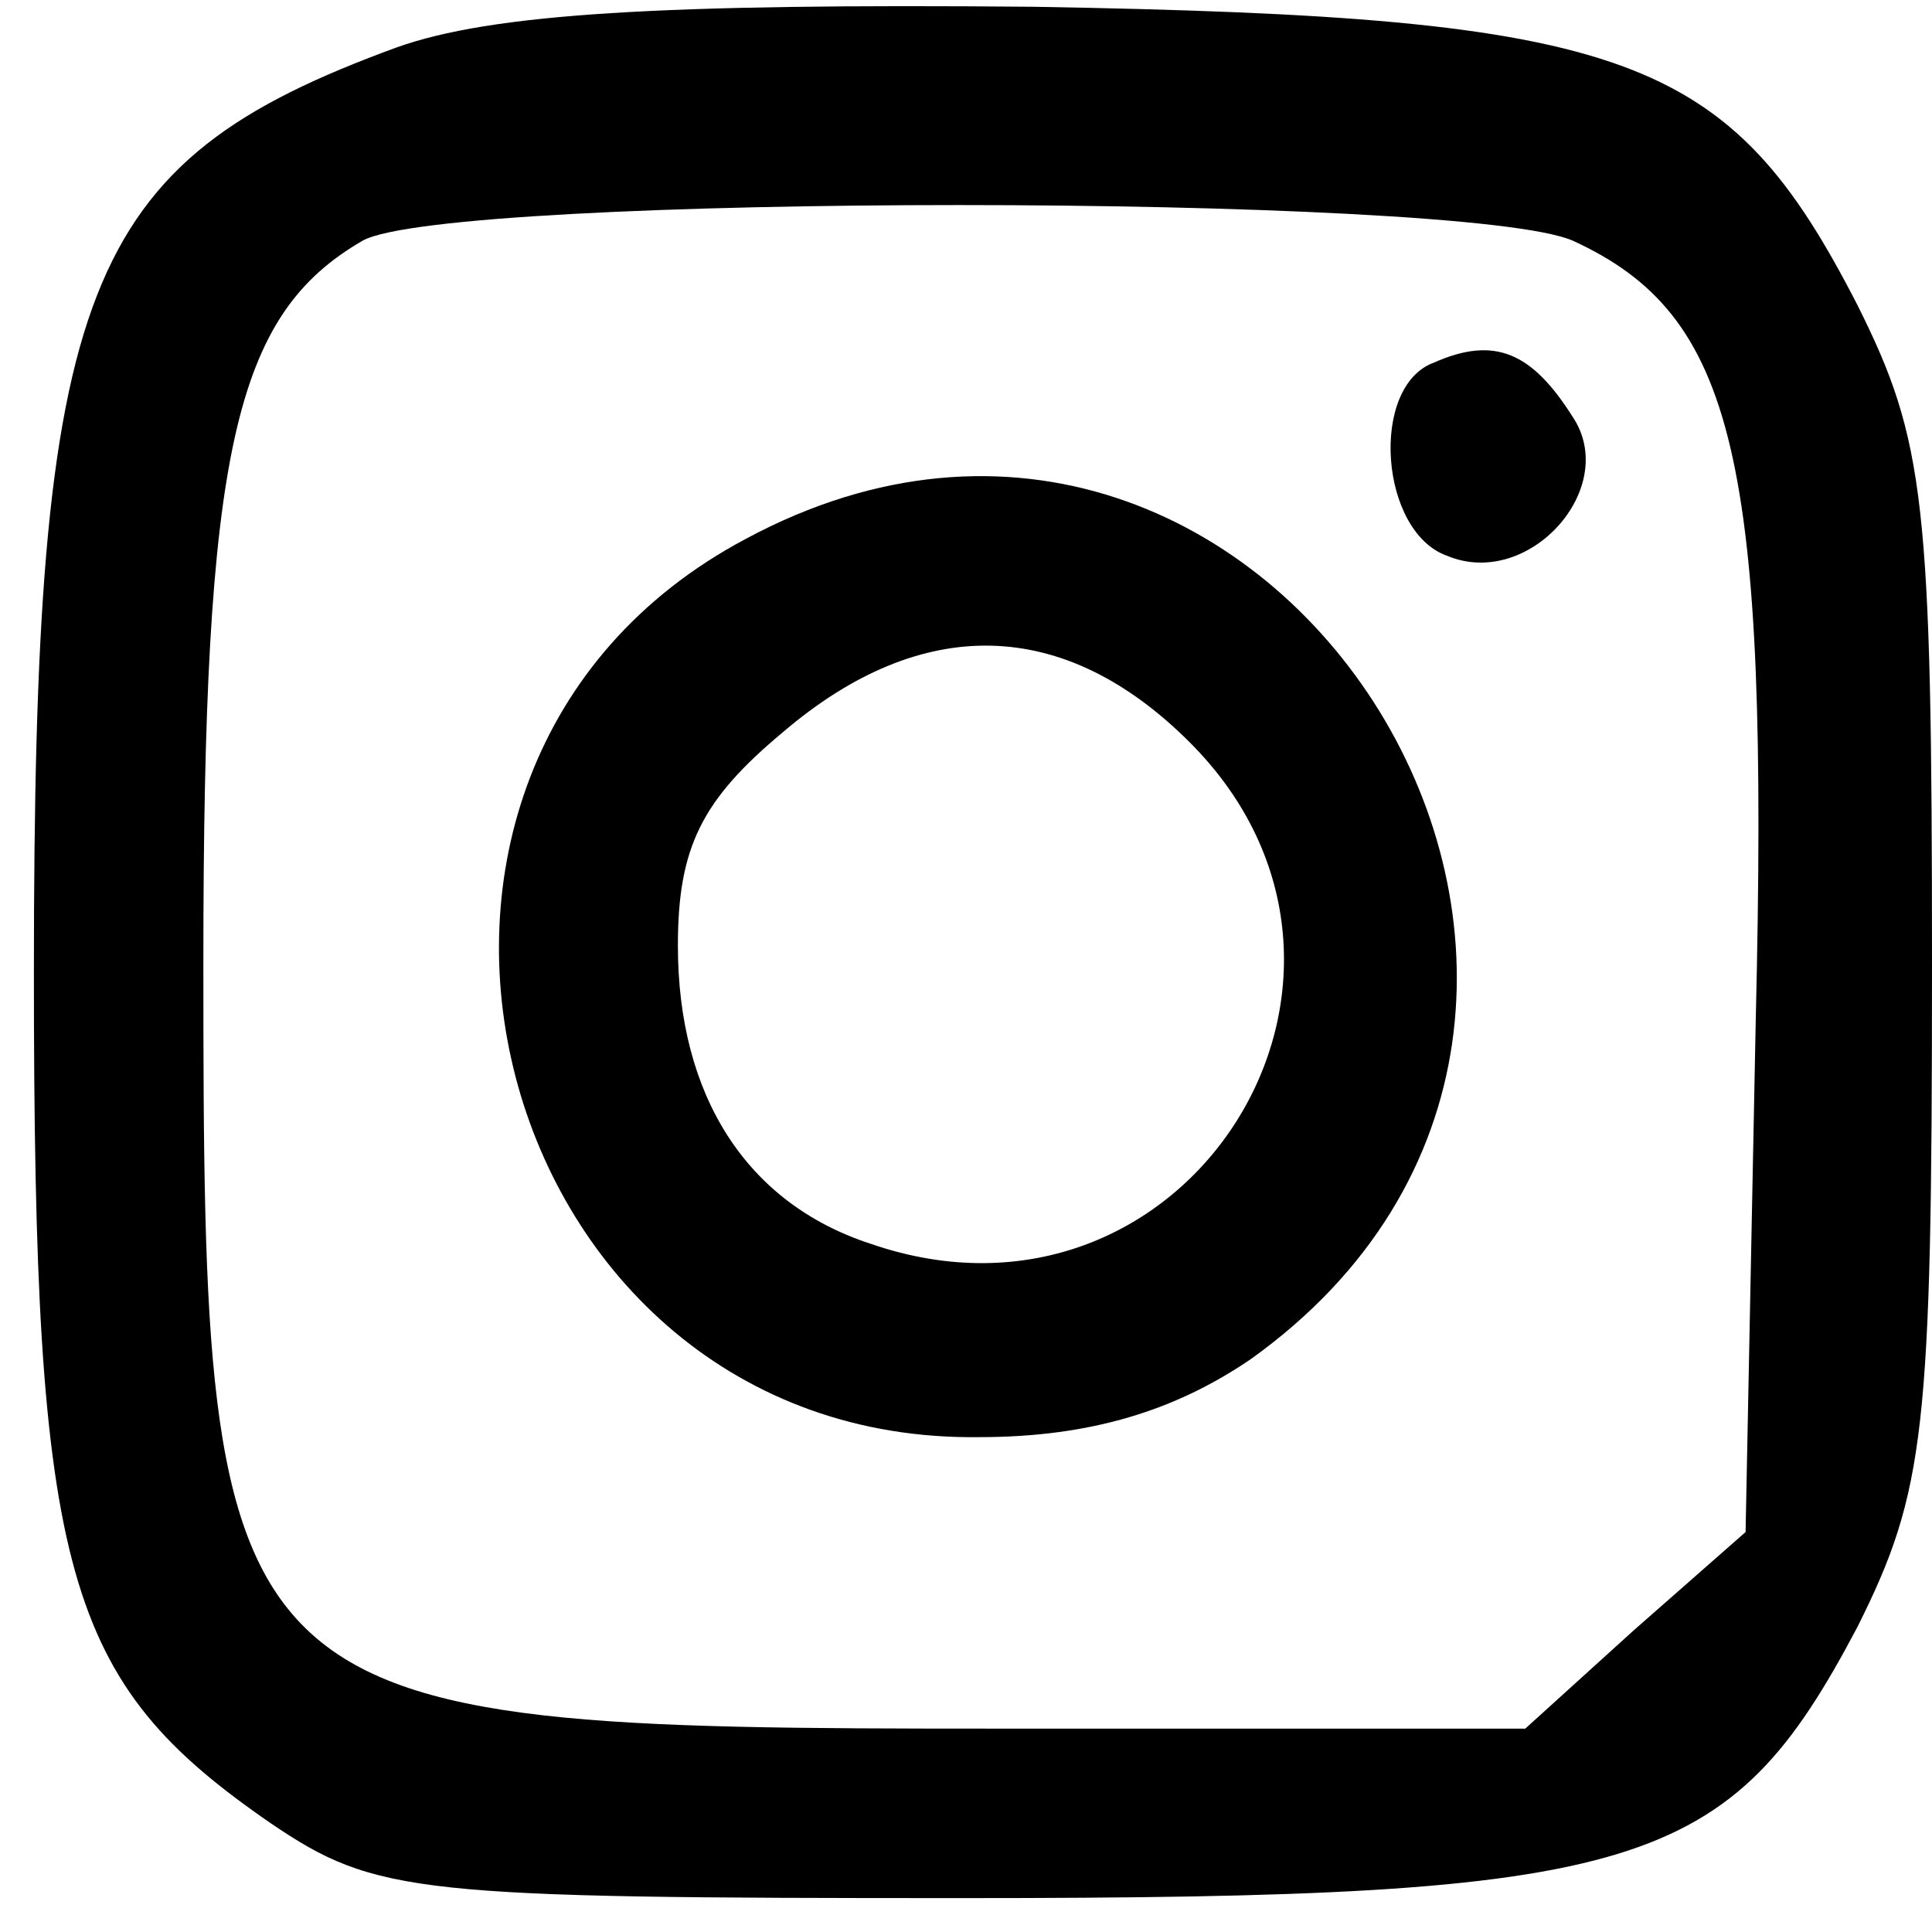
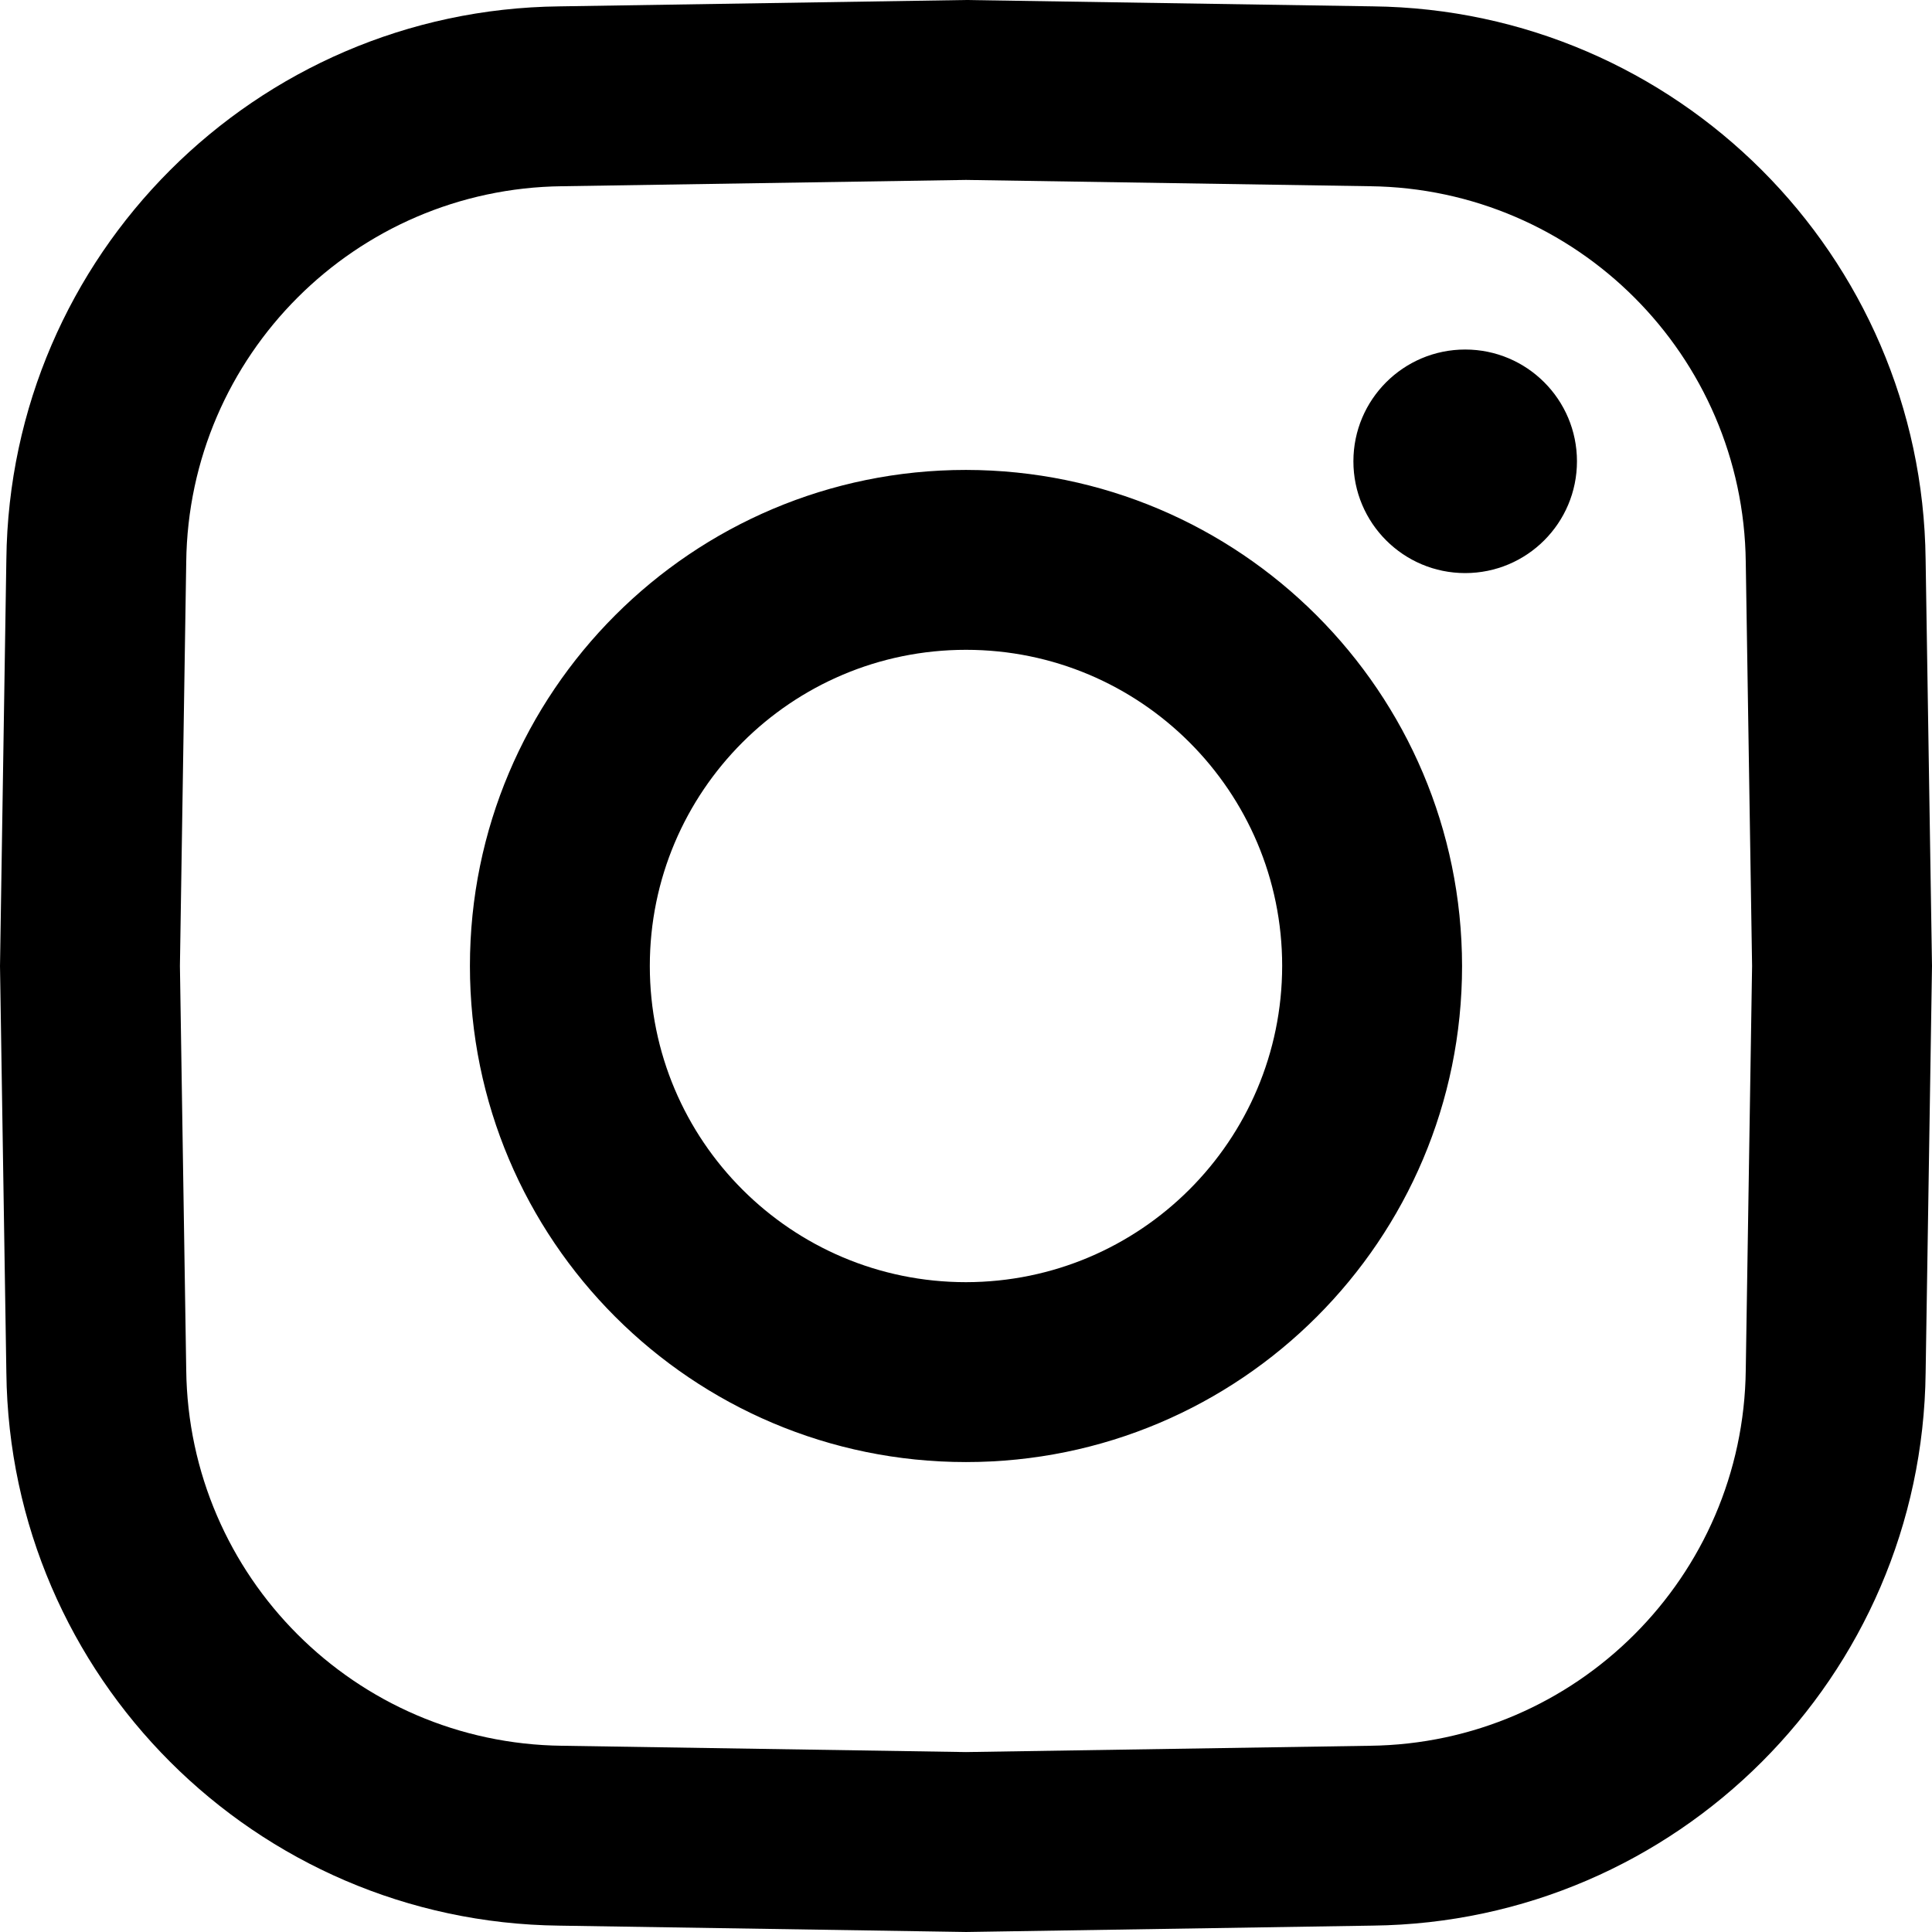
- <svg xmlns="http://www.w3.org/2000/svg" version="1.0" width="57pt" height="57pt" viewBox="0 0 57 57" preserveAspectRatio="xMidYMid meet">
-   <g transform="translate(0,57) scale(0.1,-0.1)" fill="#000000" stroke="none">
-     <path d="M117 556 c-93 -34 -107 -70 -107 -273 0 -178 9 -209 70 -251 31 -21 43 -22 204 -22 201 0 226 8 264 80 20 40 22 58 22 195 0 137 -2 155 -22 195 -38 74 -67 85 -243 88 -110 1 -160 -2 -188 -12z m347 -57 c48 -22 58 -64 54 -230 l-3 -151 -33 -29 -32 -29 -156 0 c-231 0 -234 3 -234 226 0 151 9 191 47 213 25 14 325 14 357 0z" />
-     <path d="M423 463 c-19 -7 -16 -50 4 -57 24 -10 51 20 37 41 -12 19 -23 24 -41 16z" />
-     <path d="M220 411 c-128 -68 -76 -267 69 -265 33 0 58 8 80 23 144 103 7 326 -149 242z m131 -60 c69 -69 -1 -180 -94 -148 -37 12 -57 44 -57 88 0 29 7 43 31 63 41 35 83 34 120 -3z" />
-   </g>
+ <svg xmlns="http://www.w3.org/2000/svg" data-name="Google alt" id="Google_alt" viewBox="0 0 420 419.997">
+   <path d="M388.818,146.28a24.3,24.3,0,1,1-24.295-24.295A24.3,24.3,0,0,1,388.818,146.28ZM466,256l-0.005.306-1.38,88.105a121.58,121.58,0,0,1-120.2,120.2L256,466l-0.306-.006-88.105-1.376a121.586,121.586,0,0,1-120.206-120.2L46,256l0.006-.306,1.376-88.108a121.59,121.59,0,0,1,120.206-120.2L256,46l0.306,0.006,88.105,1.376a121.584,121.584,0,0,1,120.2,120.2Zm-39.112,0-1.374-87.8A82.654,82.654,0,0,0,343.8,86.485L256,85.114l-87.8,1.371A82.658,82.658,0,0,0,86.484,168.2L85.113,256l1.371,87.8A82.655,82.655,0,0,0,168.2,425.515l87.8,1.371,87.8-1.371A82.651,82.651,0,0,0,425.514,343.8Zm-63.048,0A107.841,107.841,0,1,1,256,148.159,107.962,107.962,0,0,1,363.84,256Zm-39.107,0A68.734,68.734,0,1,0,256,324.734,68.812,68.812,0,0,0,324.732,256Z" transform="translate(-46 -46.001)" />
</svg>
